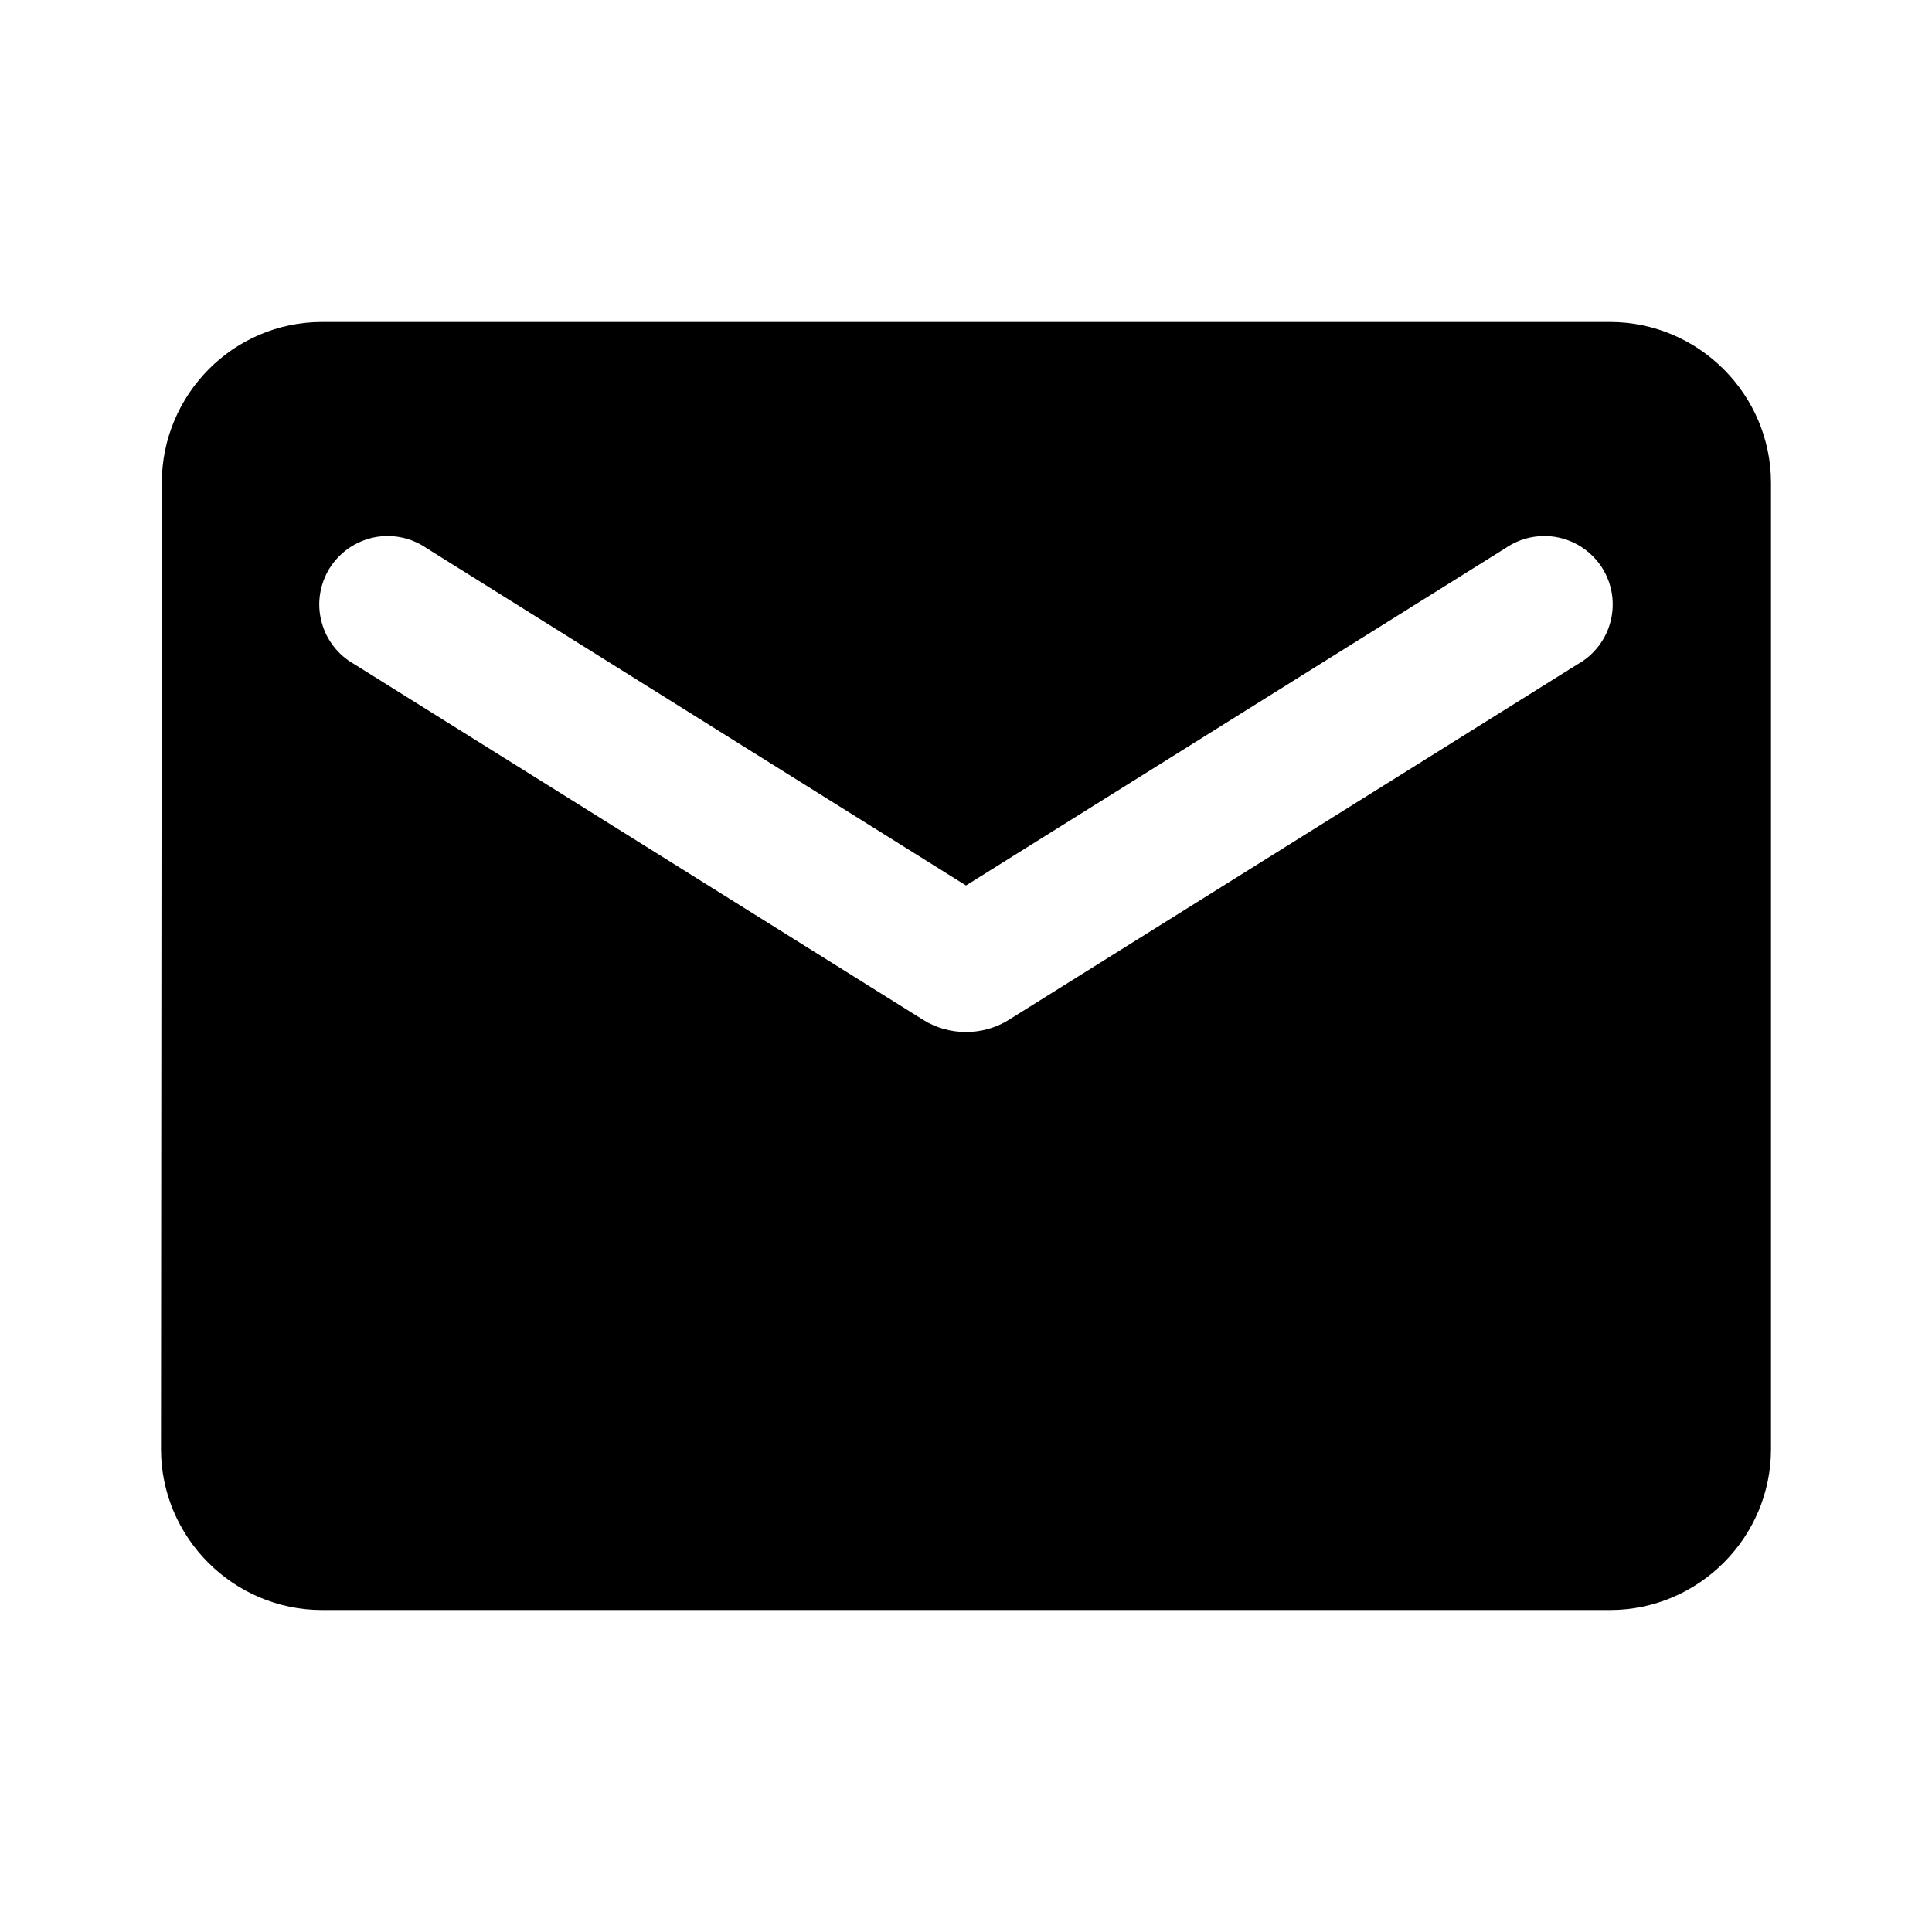
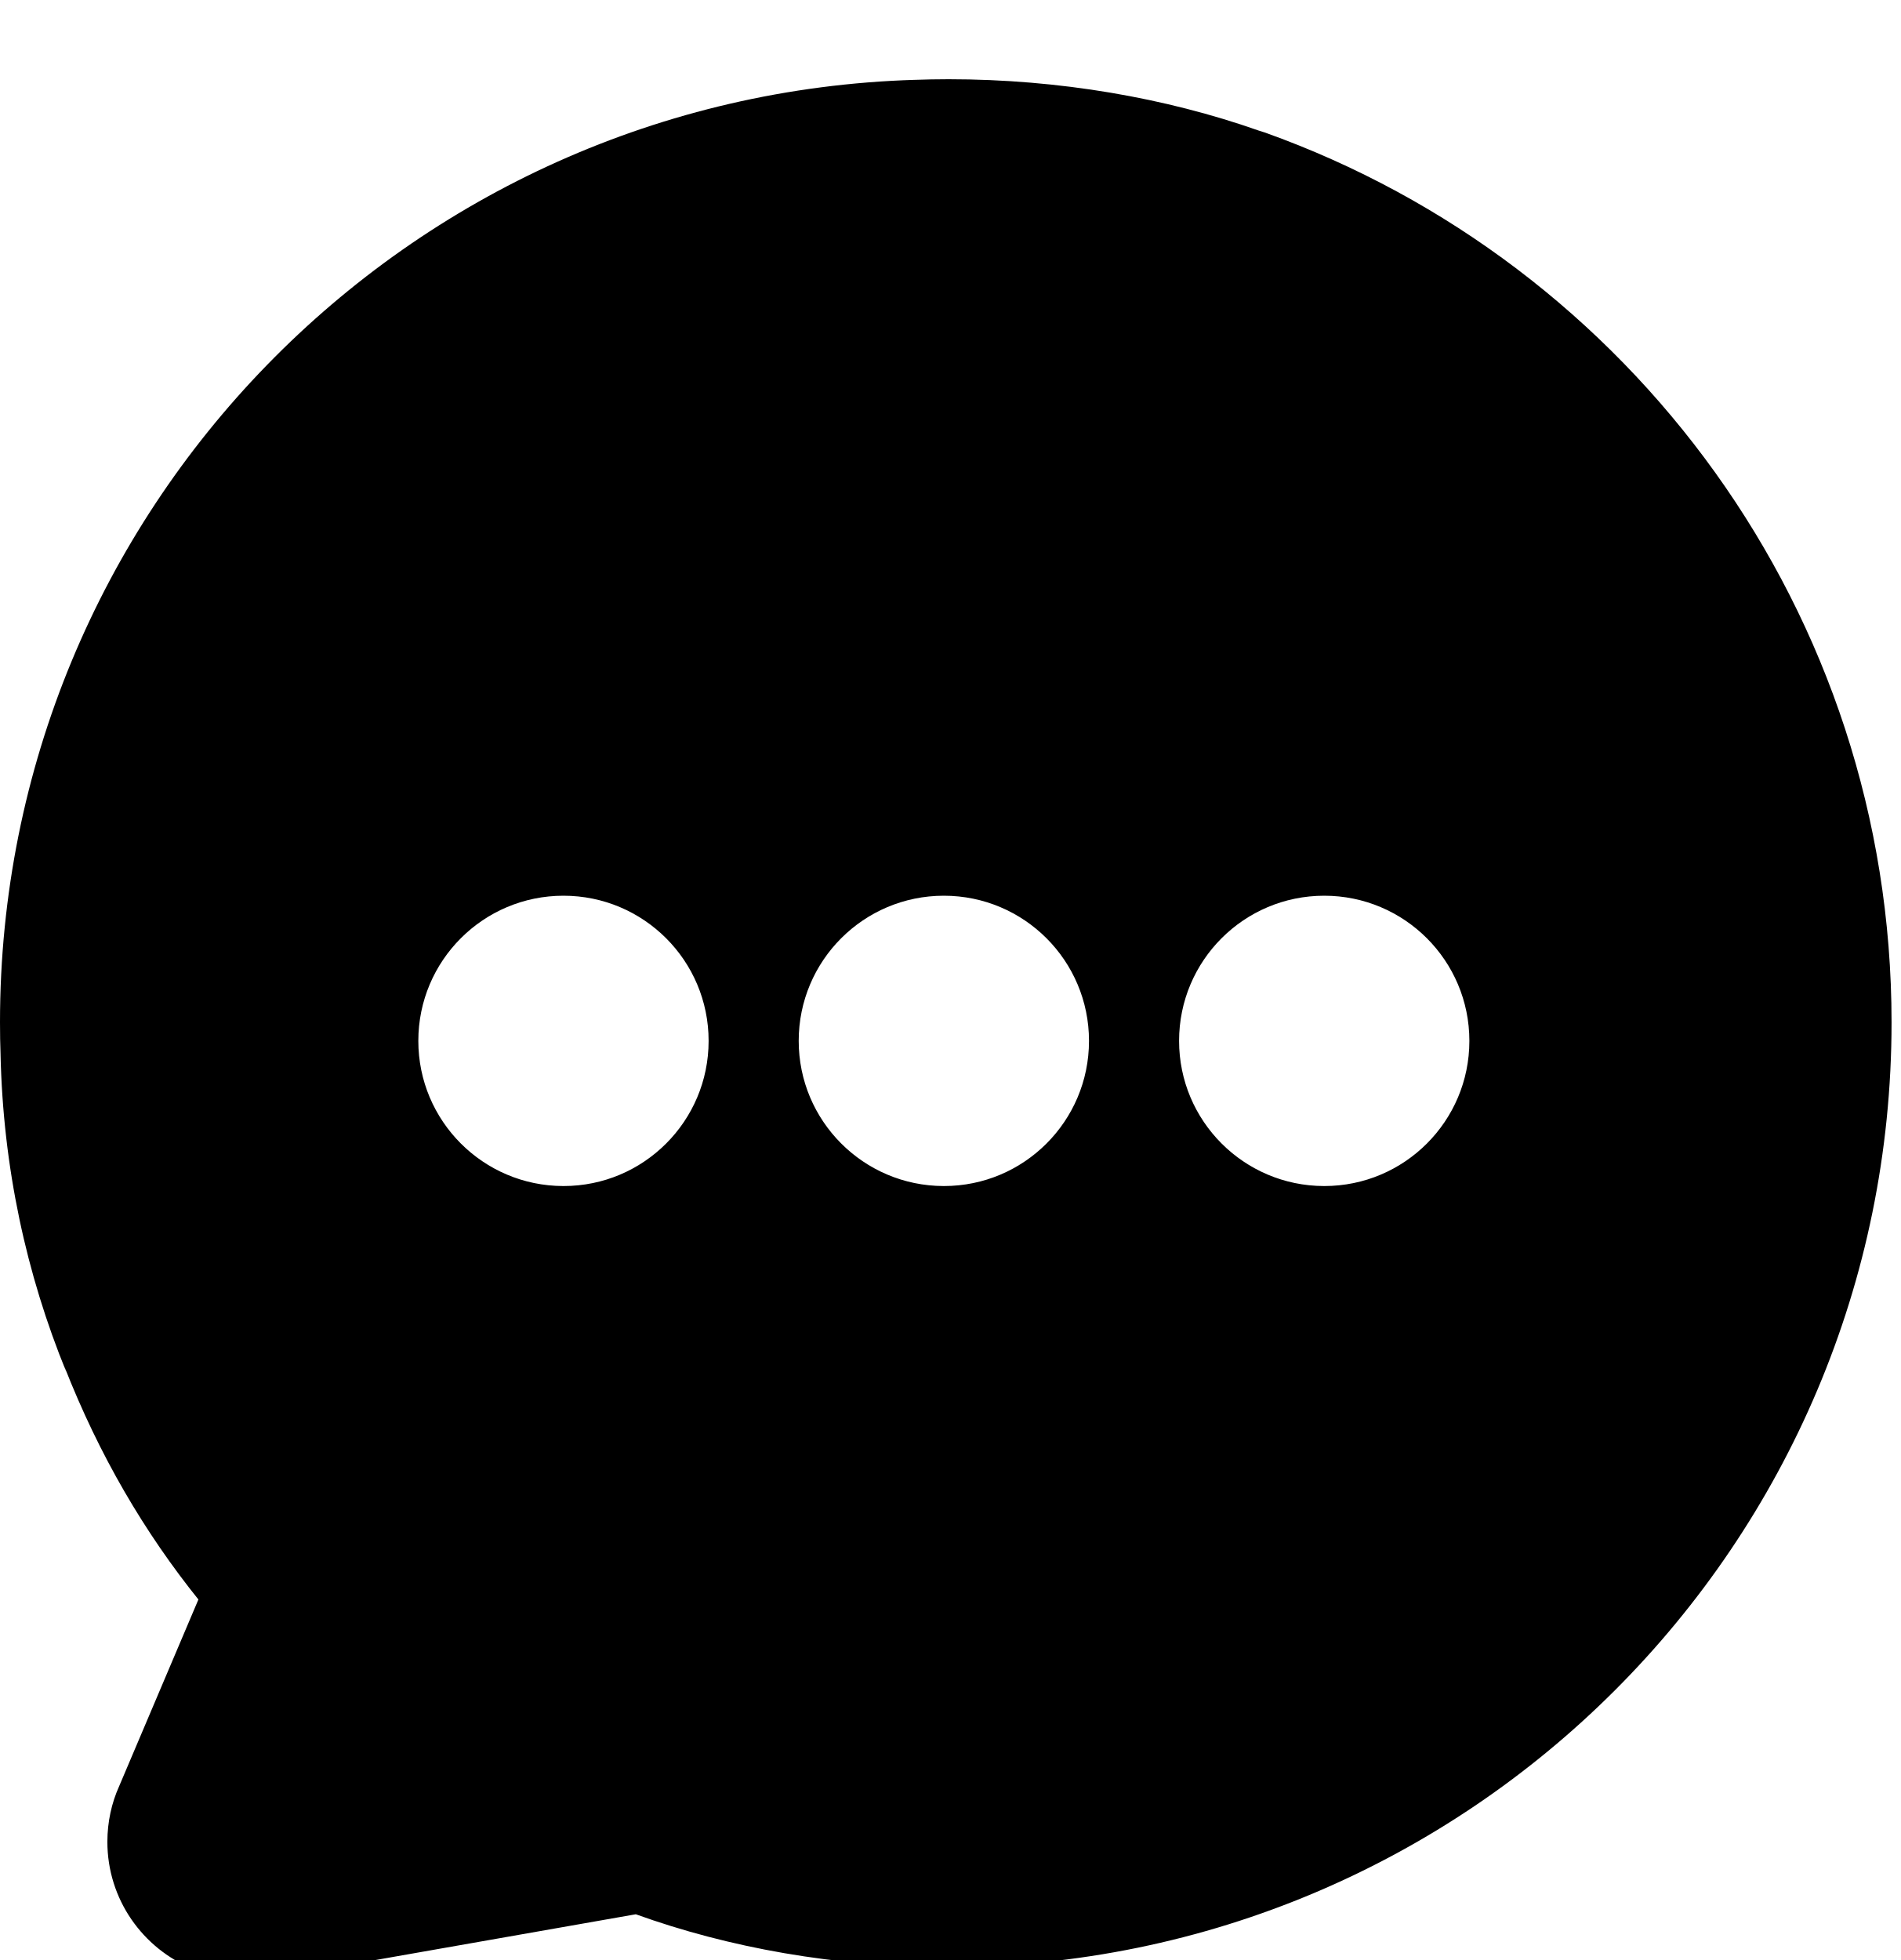
- <svg xmlns="http://www.w3.org/2000/svg" viewBox="0 0 24 24" fill="none">
-   <path d="M20 4H4C2.9 4 2.01 4.9 2.01 6L2 18C2 19.1 2.9 20 4 20H20C21.1 20 22 19.1 22 18V6C22 4.9 21.1 4 20 4ZM19.6 8.25L12.53 12.67C12.21 12.87 11.79 12.87 11.47 12.67L4.4 8.25C4.3 8.194 4.212 8.118 4.142 8.026C4.072 7.935 4.021 7.831 3.993 7.719C3.964 7.608 3.958 7.492 3.976 7.378C3.994 7.265 4.034 7.156 4.095 7.058C4.156 6.961 4.236 6.877 4.331 6.811C4.425 6.745 4.532 6.7 4.644 6.676C4.757 6.653 4.873 6.653 4.986 6.676C5.099 6.699 5.205 6.745 5.3 6.81L12 11L18.7 6.81C18.794 6.745 18.901 6.699 19.014 6.676C19.127 6.653 19.243 6.653 19.355 6.676C19.468 6.7 19.575 6.745 19.669 6.811C19.764 6.877 19.844 6.961 19.905 7.058C19.966 7.156 20.006 7.265 20.024 7.378C20.041 7.492 20.036 7.608 20.007 7.719C19.979 7.831 19.928 7.935 19.858 8.026C19.788 8.118 19.7 8.194 19.6 8.25Z" fill="currentColor" />
+ <svg xmlns="http://www.w3.org/2000/svg" version="1.1" viewBox="0 0 32 33">
+   <path d="M21.188 2.196c-1.555-0.546-3.348-0.862-5.215-0.862-0.197 0-0.394 0.004-0.59 0.011l0.028-0.001c-8.565 0.258-15.411 7.263-15.411 15.867 0 0.189 0.003 0.377 0.010 0.564l-0.001-0.027c0.042 1.904 0.433 3.704 1.11 5.357l-0.036-0.1c0.589 1.502 1.35 2.799 2.28 3.953l-0.022-0.028-1.336 3.147c-0.124 0.275-0.197 0.595-0.197 0.933 0 0.968 0.596 1.797 1.44 2.14l0.015 0.006c0.27 0.118 0.584 0.186 0.914 0.186 0.148 0 0.292-0.014 0.433-0.040l-0.014 0.002 6.11-1.074c1.561 0.563 3.363 0.888 5.24 0.888 8.784 0 15.905-7.121 15.905-15.905 0-6.906-4.402-12.785-10.553-14.982l-0.111-0.035zM9.483 19.969c-1.347-0.003-2.439-1.096-2.439-2.444 0-1.35 1.094-2.444 2.444-2.444s2.444 1.094 2.444 2.444c0 0.001 0 0.002 0 0.003v-0c-0.001 1.348-1.094 2.441-2.442 2.441-0.003 0-0.005 0-0.008 0h0zM15.888 19.969c-1.347-0.003-2.439-1.096-2.439-2.444 0-1.35 1.094-2.444 2.444-2.444s2.444 1.094 2.444 2.444c0 0.001 0 0.002 0 0.003v-0c-0.001 1.348-1.094 2.441-2.442 2.441-0.001 0-0.002 0-0.002 0h0zM22.293 19.969c-1.347-0.003-2.439-1.096-2.439-2.444 0-1.35 1.094-2.444 2.444-2.444s2.444 1.094 2.444 2.444c0 0.001 0 0.002 0 0.003v-0c-0.001 1.348-1.094 2.441-2.442 2.441-0.001 0-0.002 0-0.002 0h0z" fill="currentColor" />
</svg>
